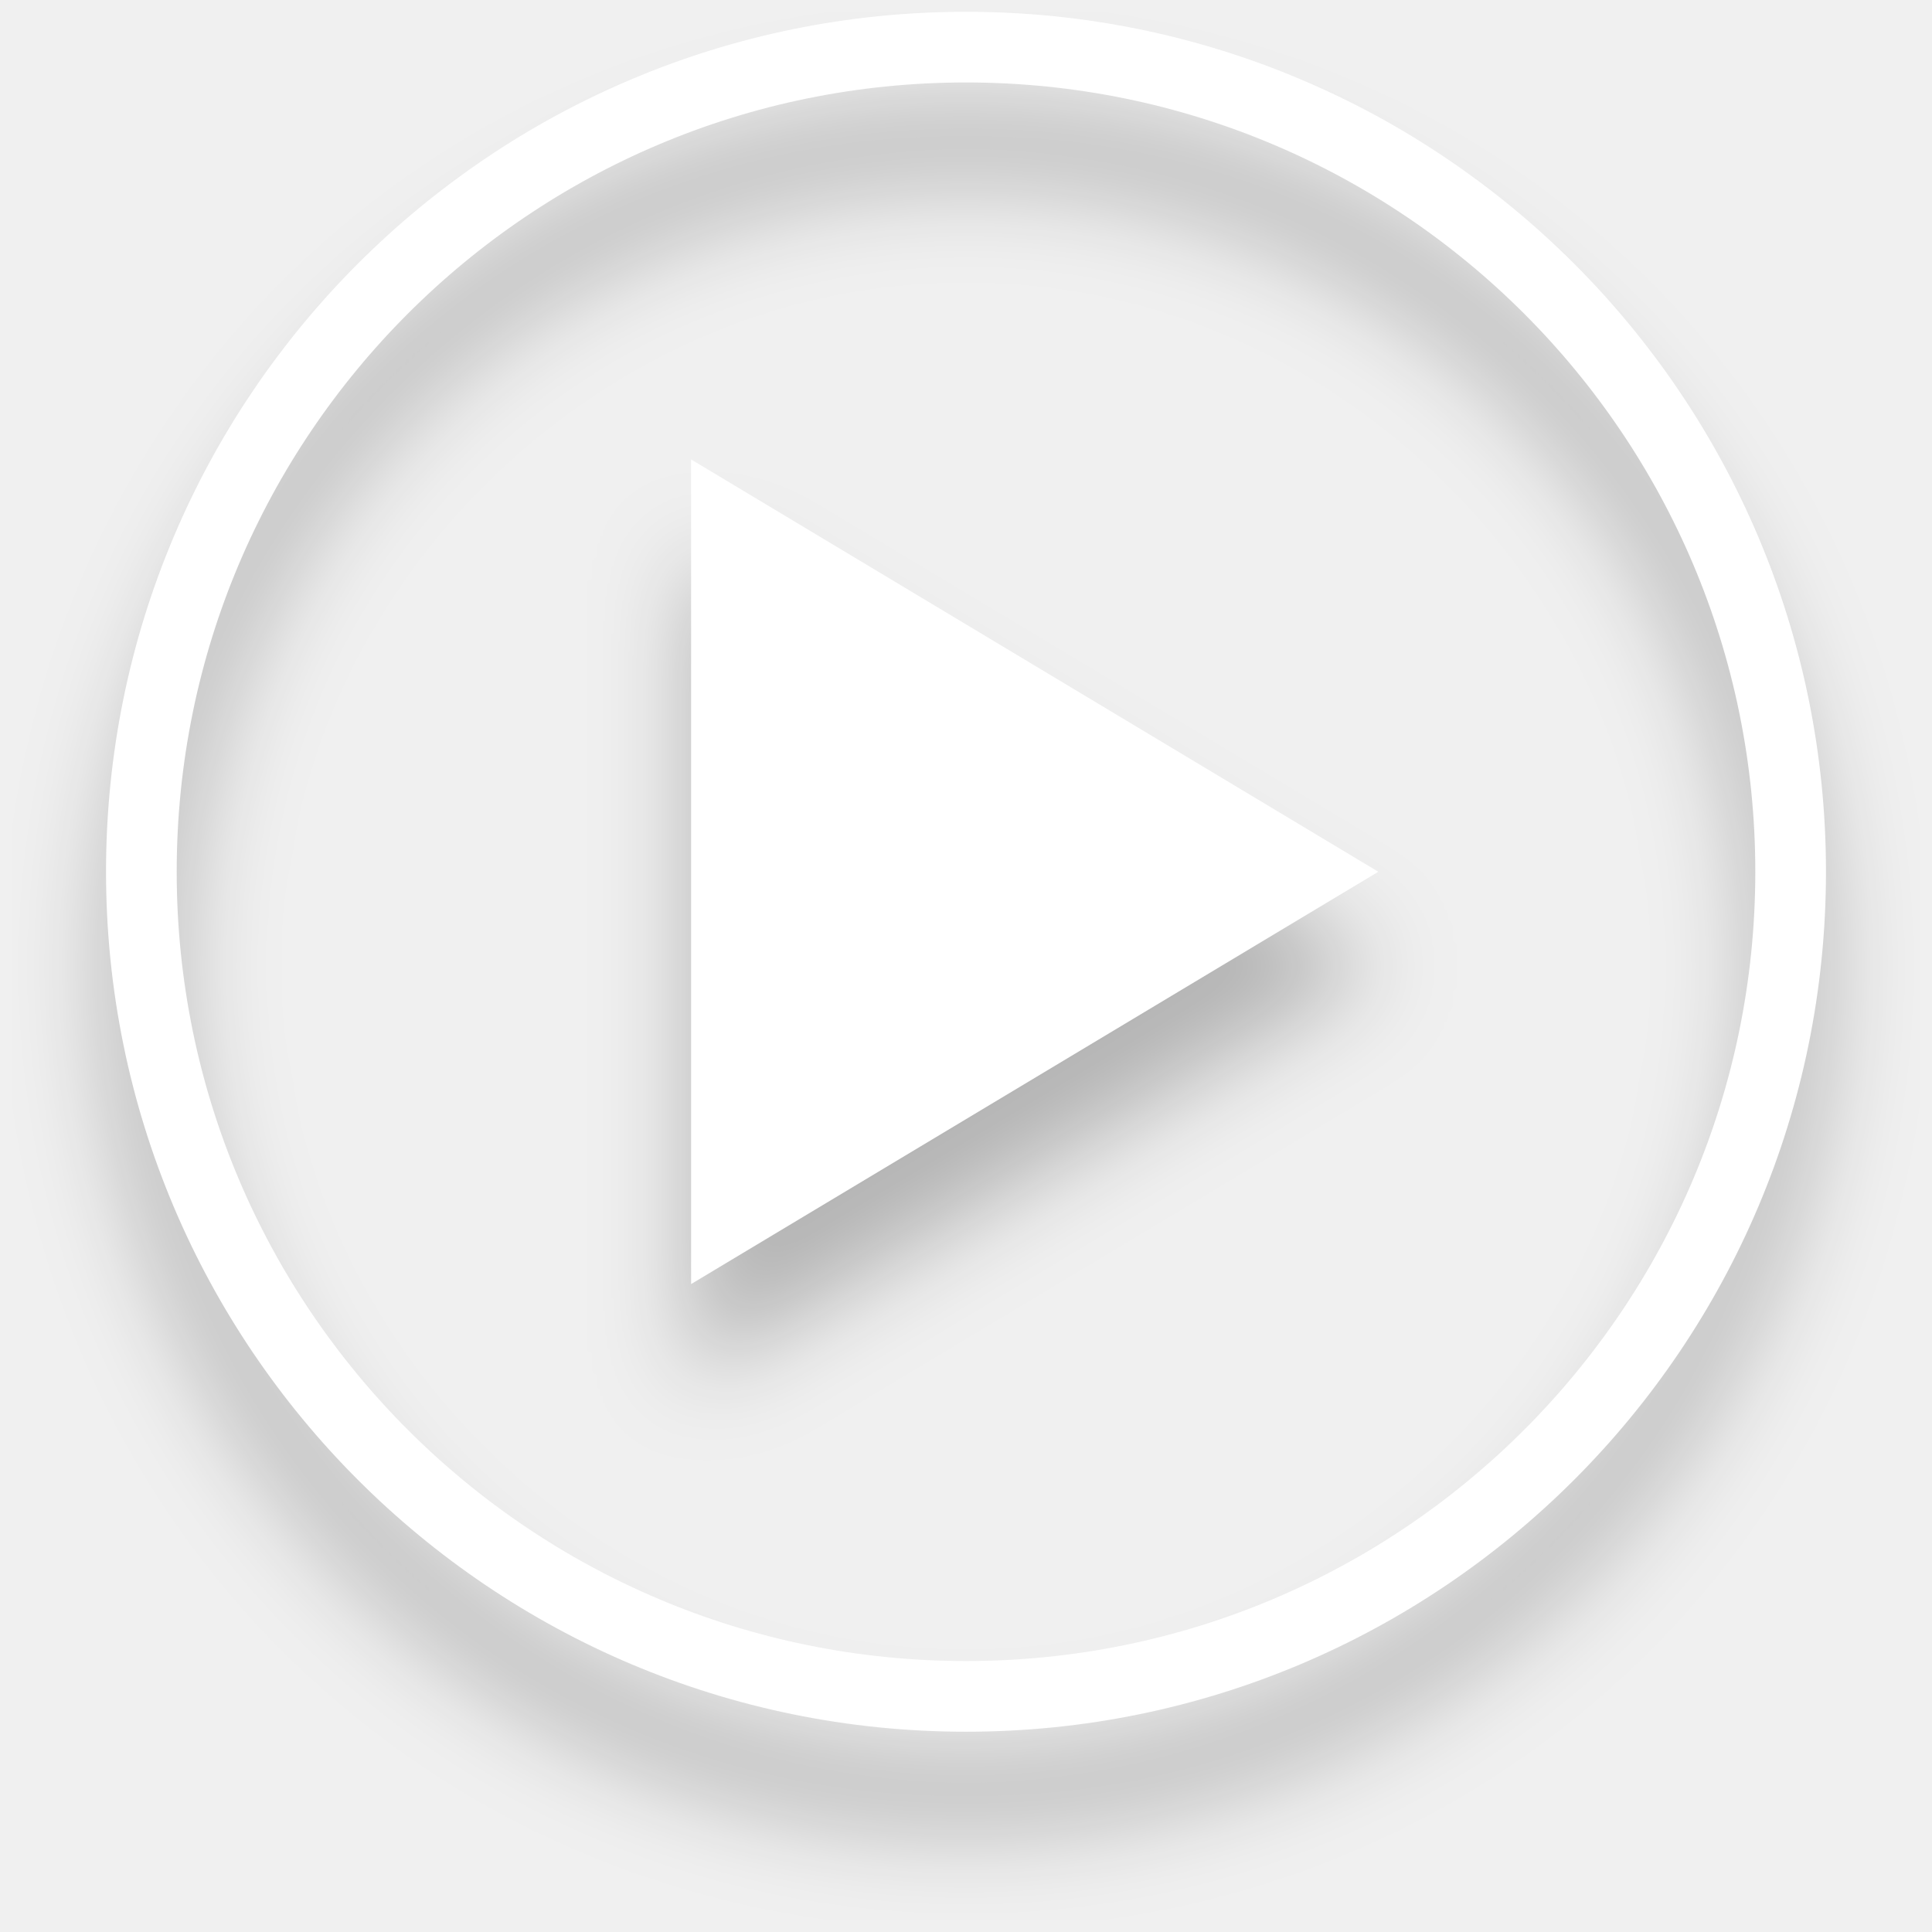
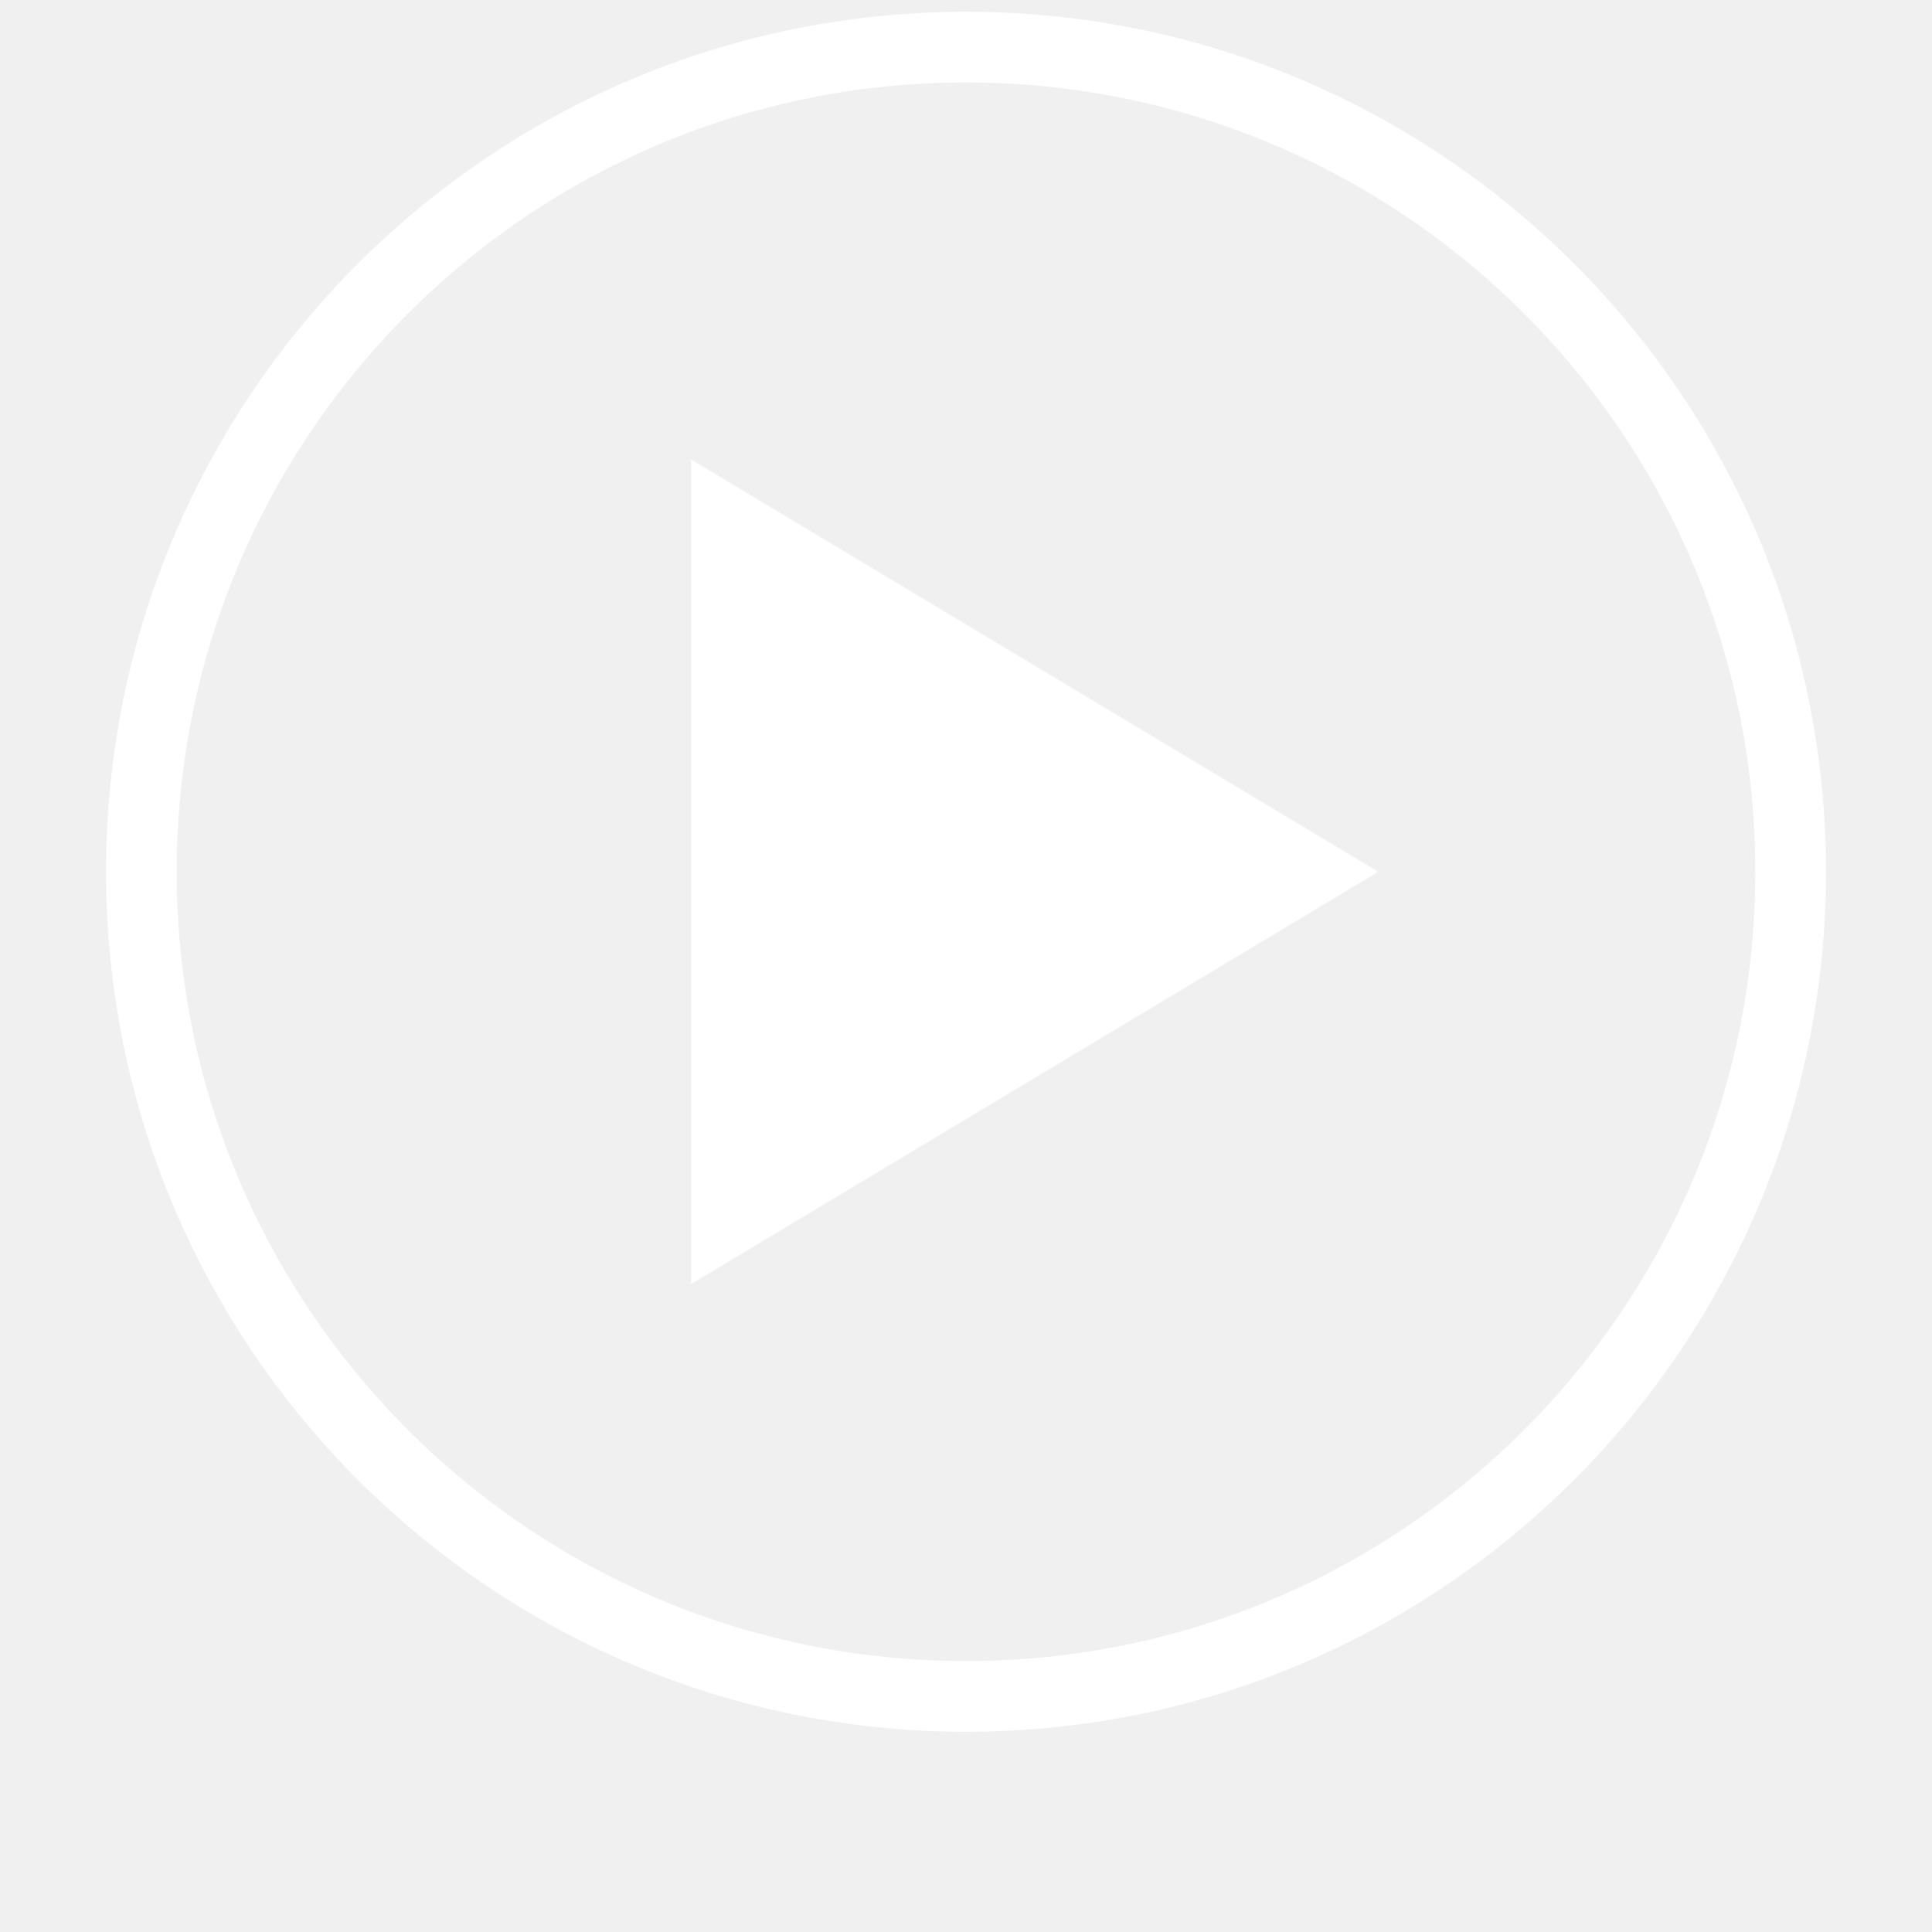
<svg xmlns="http://www.w3.org/2000/svg" width="82" height="82" viewBox="0 0 82 82" fill="none">
-   <g filter="url(#filter0_d)">
-     <path d="M41 72C60.33 72 76 56.33 76 37C76 17.67 60.33 2 41 2C21.67 2 6 17.67 6 37C6 56.33 21.67 72 41 72Z" stroke="white" stroke-width="3" />
-     <path d="M29.332 19.5V54.5L58.499 37L29.332 19.5Z" fill="white" />
-   </g>
+   <path d="M41 72C60.33 72 76 56.33 76 37C76 17.67 60.33 2 41 2C21.67 2 6 17.67 6 37C6 56.33 21.67 72 41 72Z" stroke="white" stroke-width="3" />
+   <path d="M29.332 19.5V54.5L58.499 37L29.332 19.5Z" fill="white" />
  <defs>
    <filter id="filter0_d" x="0.5" y="0.5" width="81" height="81" filterUnits="userSpaceOnUse" color-interpolation-filters="sRGB">
      <feFlood flood-opacity="0" result="BackgroundImageFix" />
      <feColorMatrix in="SourceAlpha" type="matrix" values="0 0 0 0 0 0 0 0 0 0 0 0 0 0 0 0 0 0 127 0" />
      <feOffset dy="4" />
      <feGaussianBlur stdDeviation="2" />
      <feColorMatrix type="matrix" values="0 0 0 0 0 0 0 0 0 0 0 0 0 0 0 0 0 0 0.25 0" />
      <feBlend mode="normal" in2="BackgroundImageFix" result="effect1_dropShadow" />
      <feBlend mode="normal" in="SourceGraphic" in2="effect1_dropShadow" result="shape" />
    </filter>
  </defs>
</svg>
